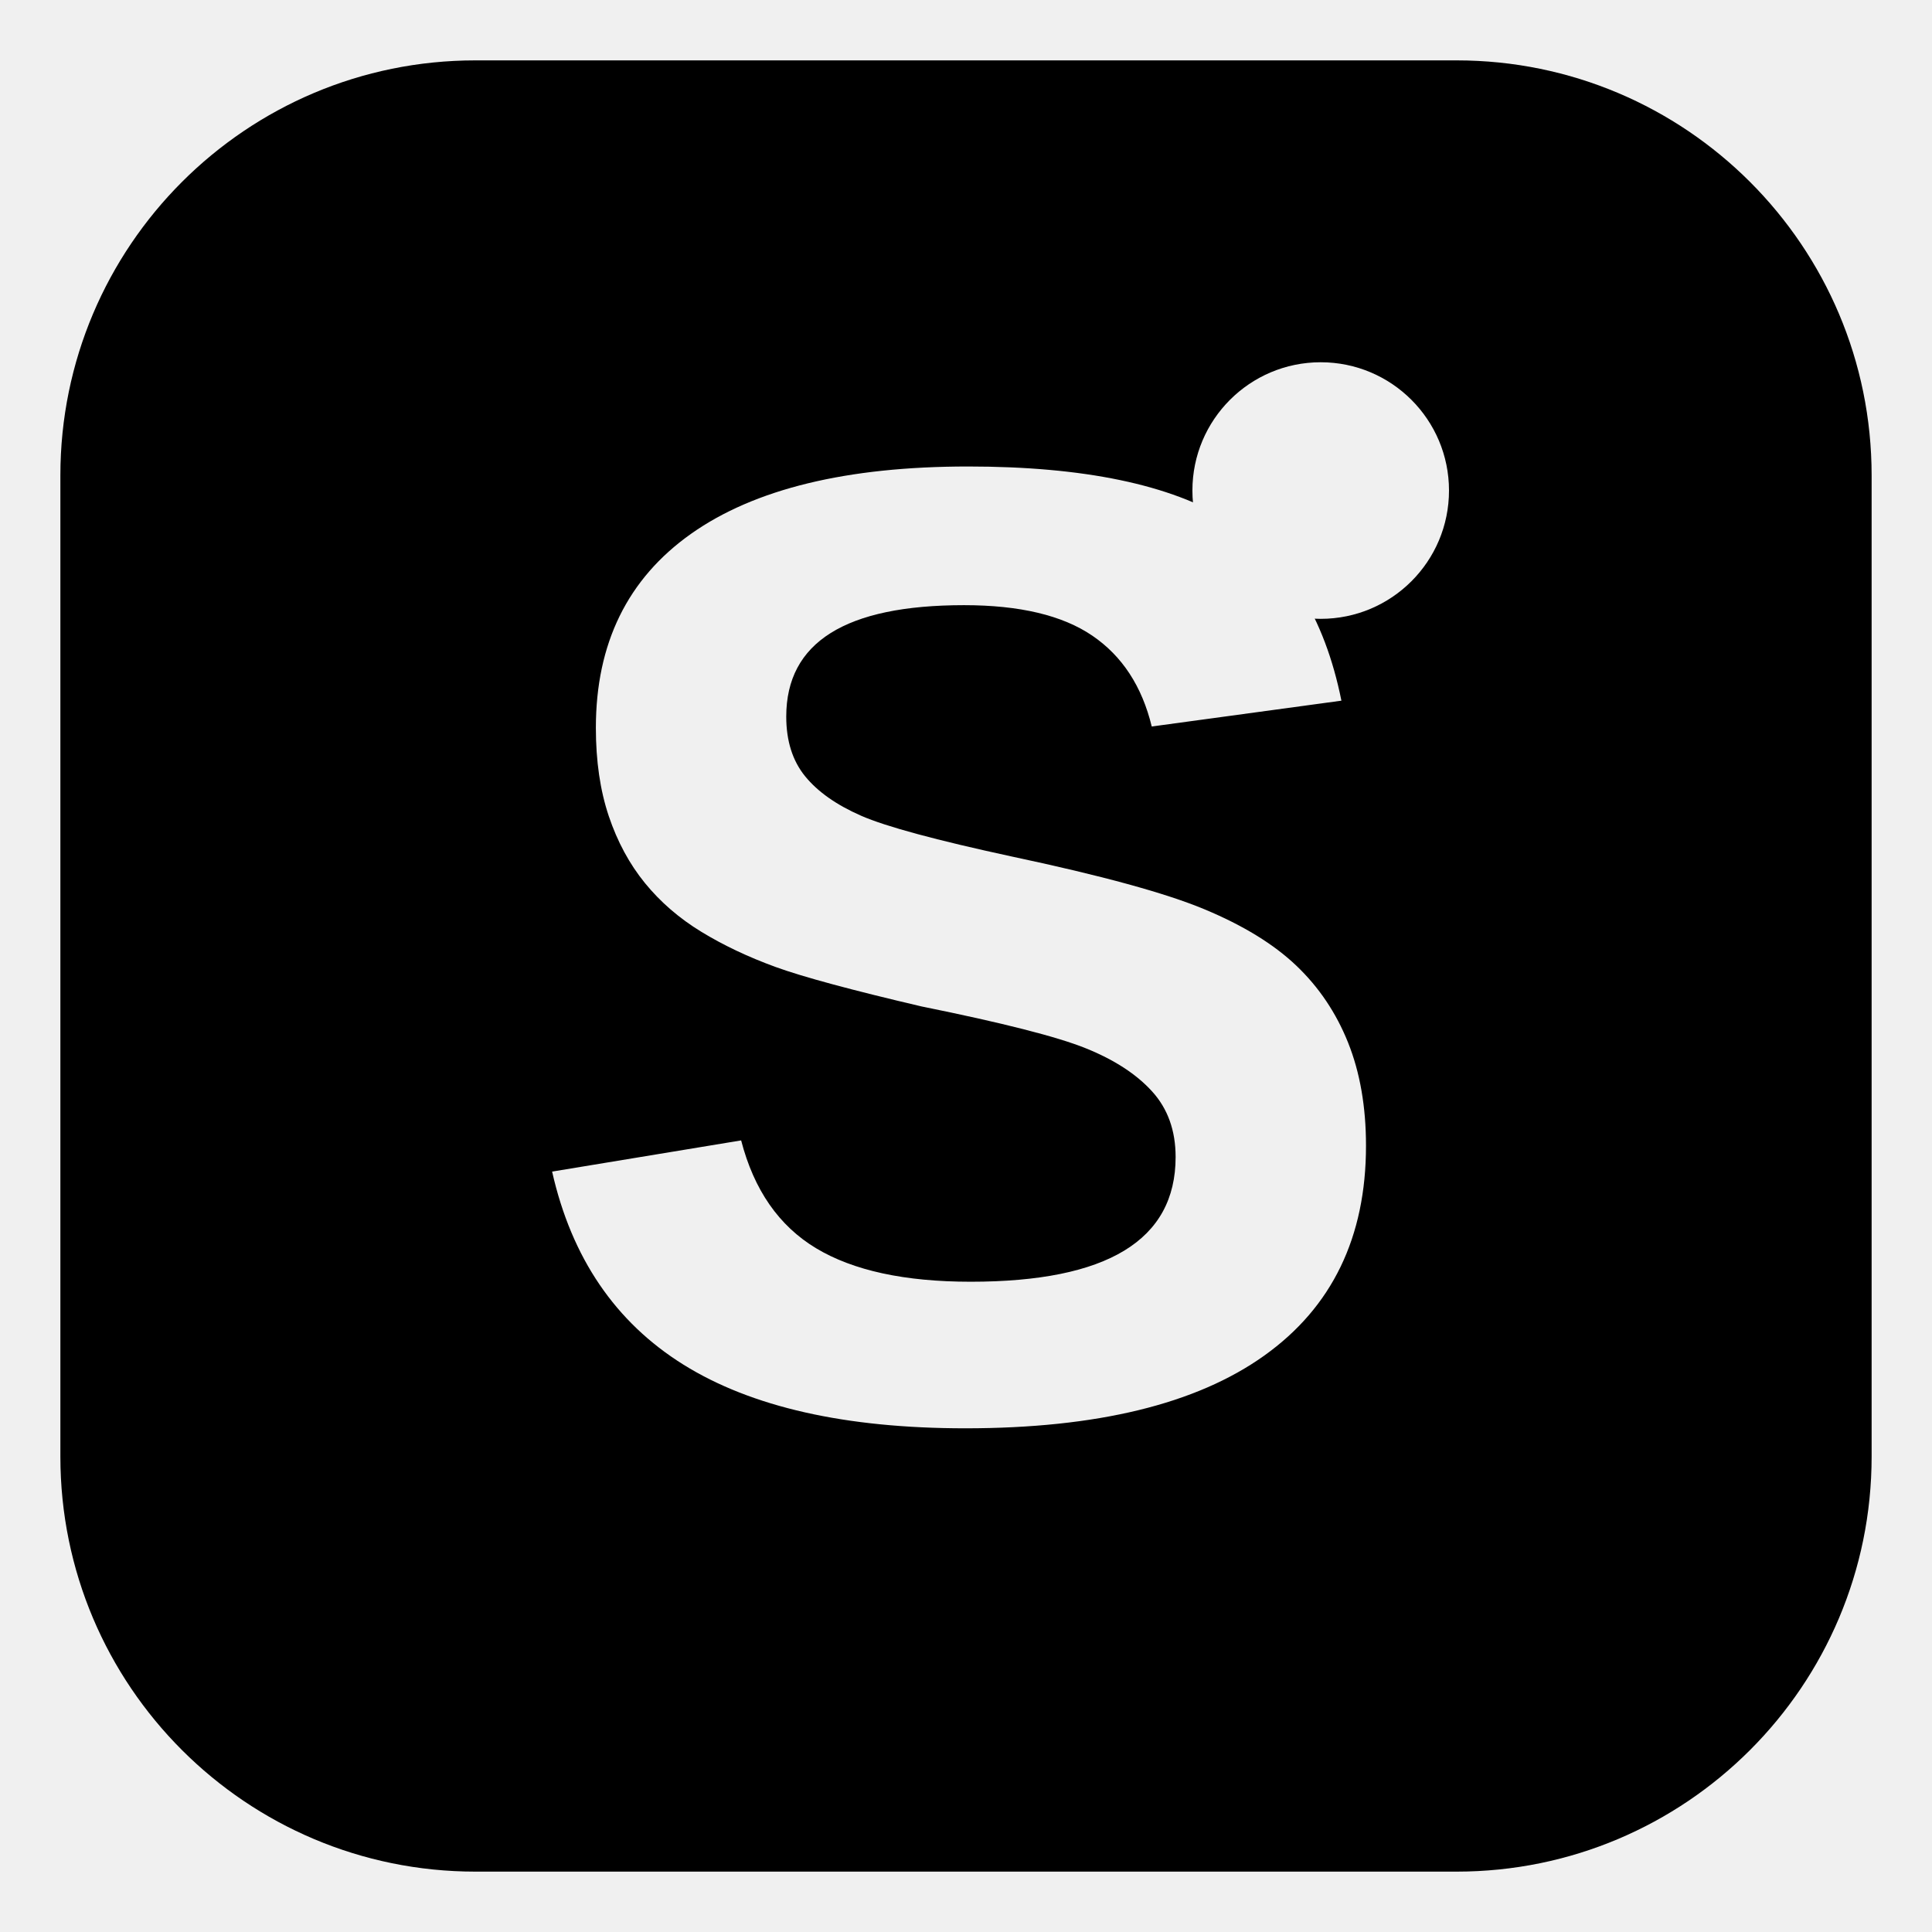
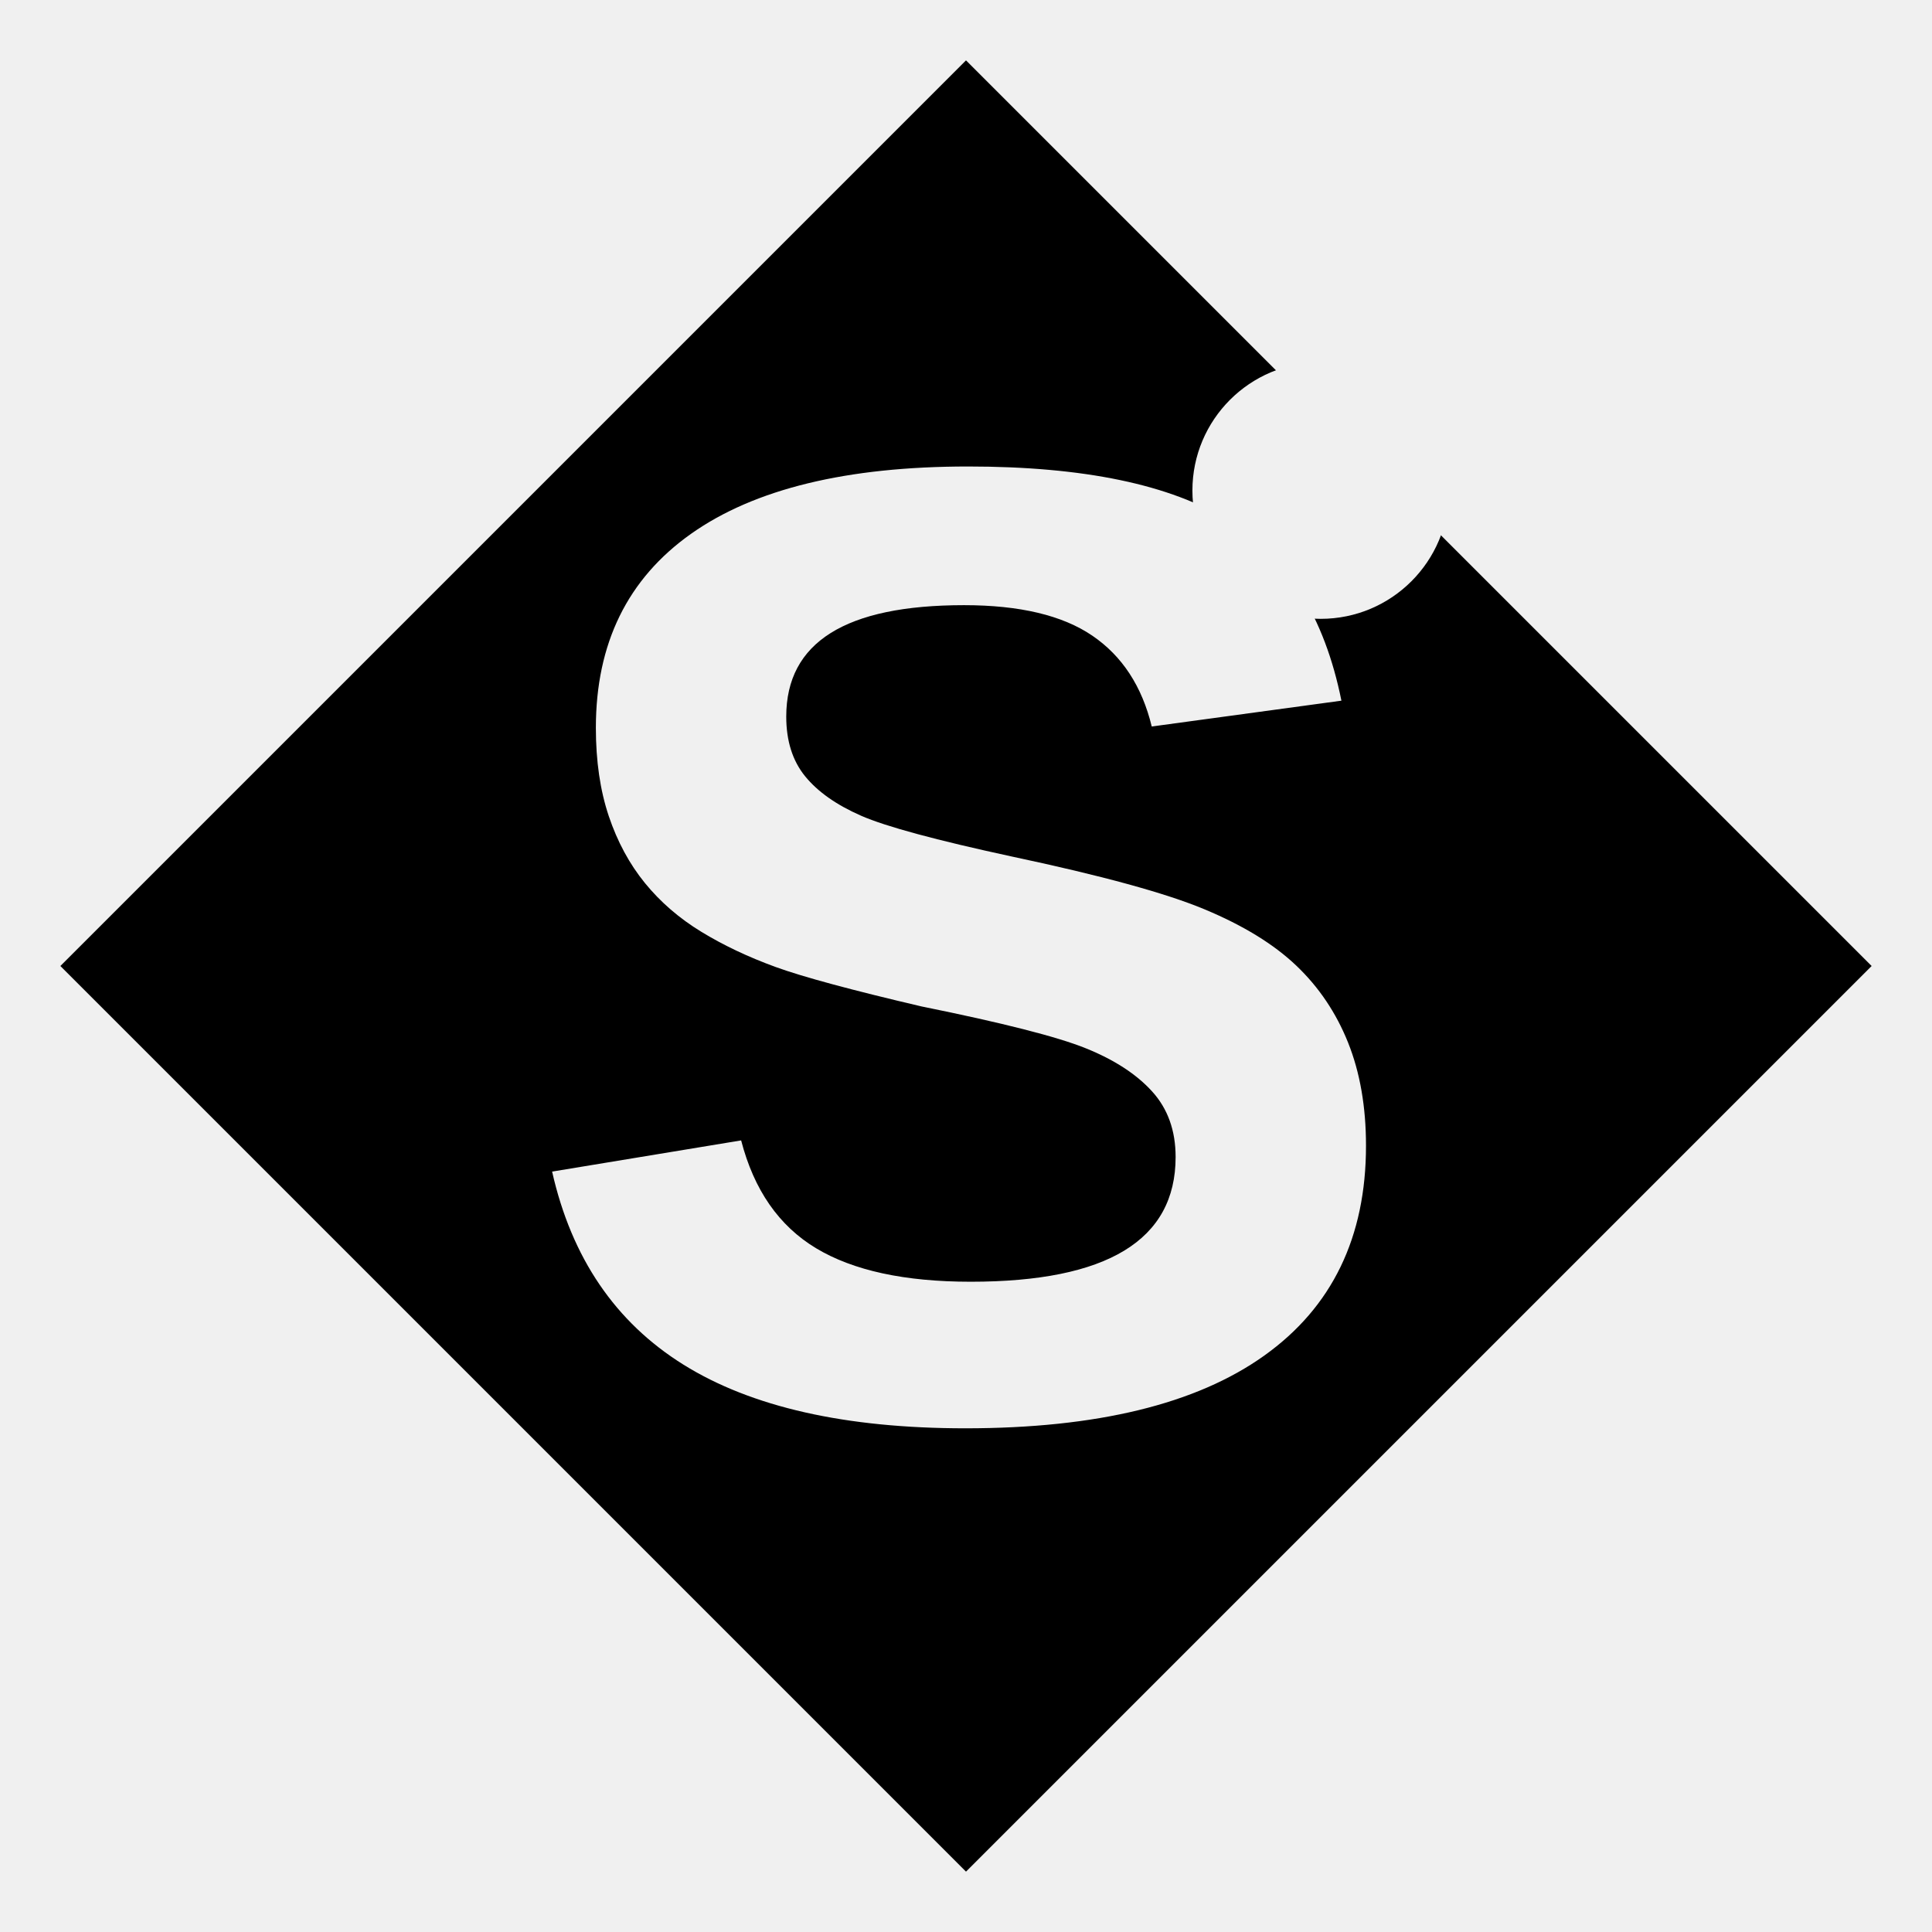
<svg xmlns="http://www.w3.org/2000/svg" version="1.0" width="512" height="512" viewBox="0 0 512 512">
  <defs>
    <mask id="cut">
      <rect width="512" height="512" fill="white" />
      <text x="256" y="375" text-anchor="middle" font-family="Arial, Helvetica, sans-serif" font-size="360" font-weight="700" fill="black">S</text>
      <circle cx="350" cy="130" r="34" fill="black" />
    </mask>
  </defs>
-   <rect x="16" y="16" width="480" height="480" rx="110" fill="#000000" mask="url(#cut)" />
+   <path d="M256,16 L496,256 L256,496 L16,256 Z" fill="#000000" mask="url(#cut)" />
</svg>
